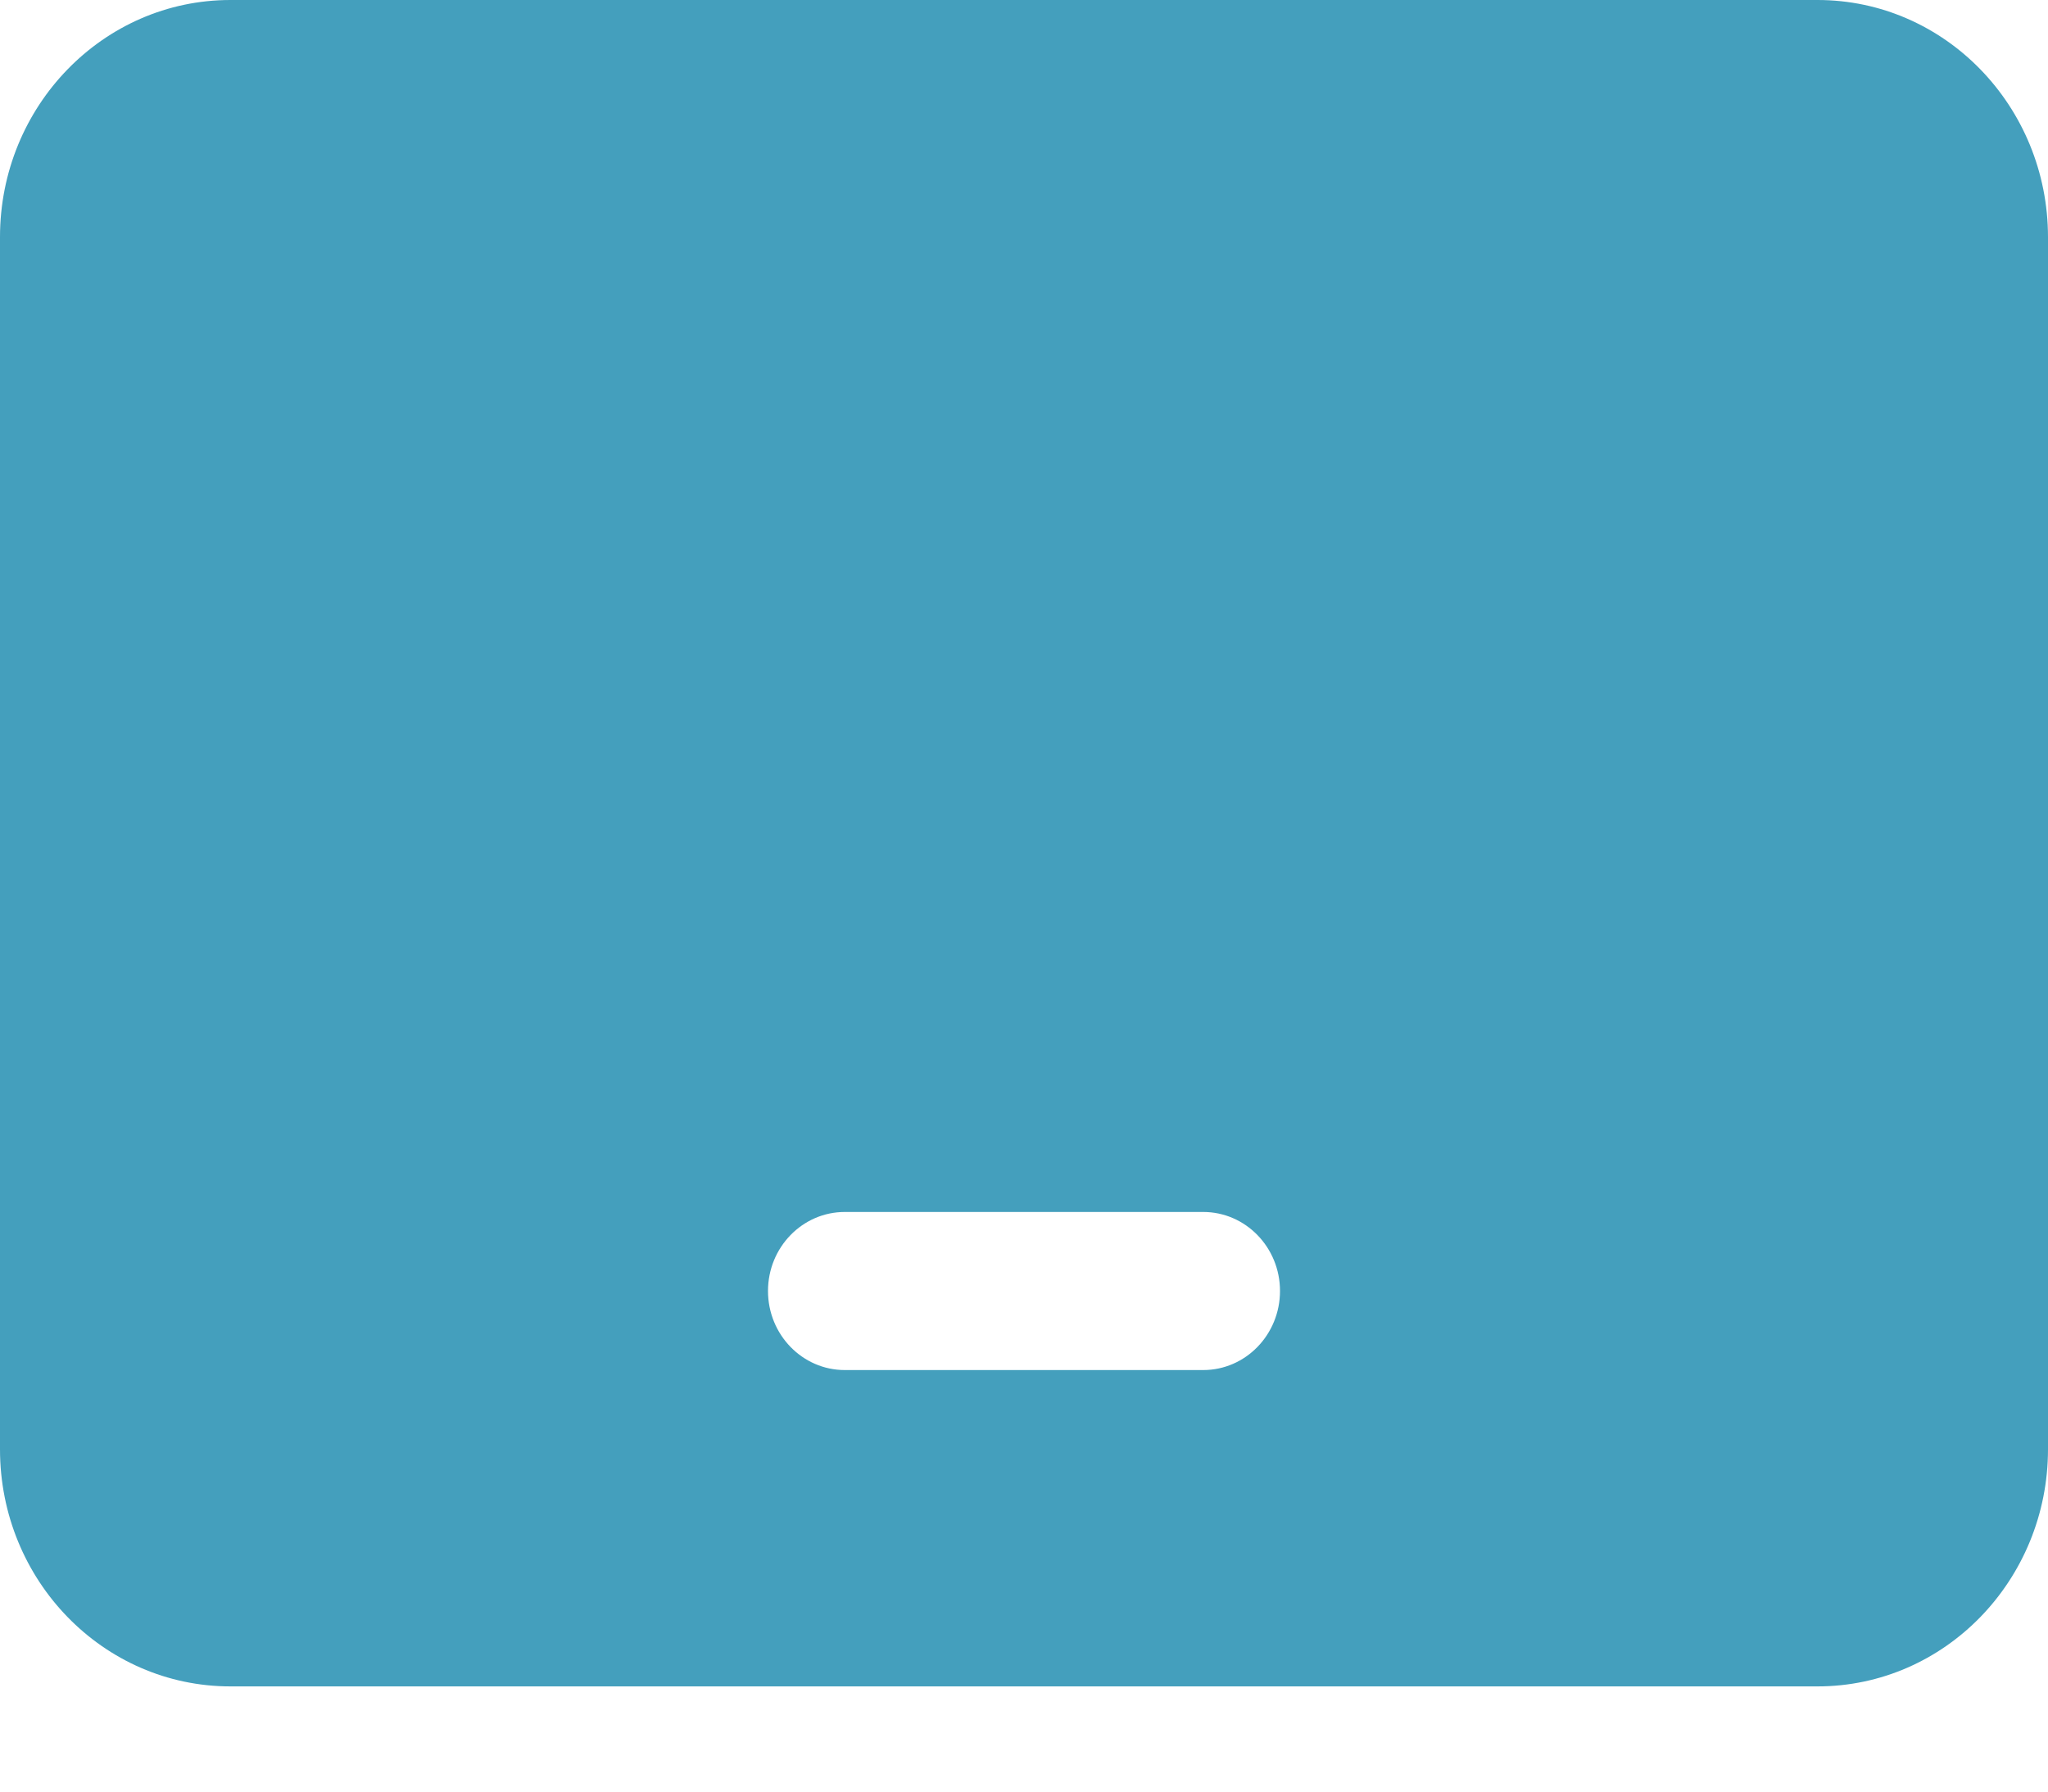
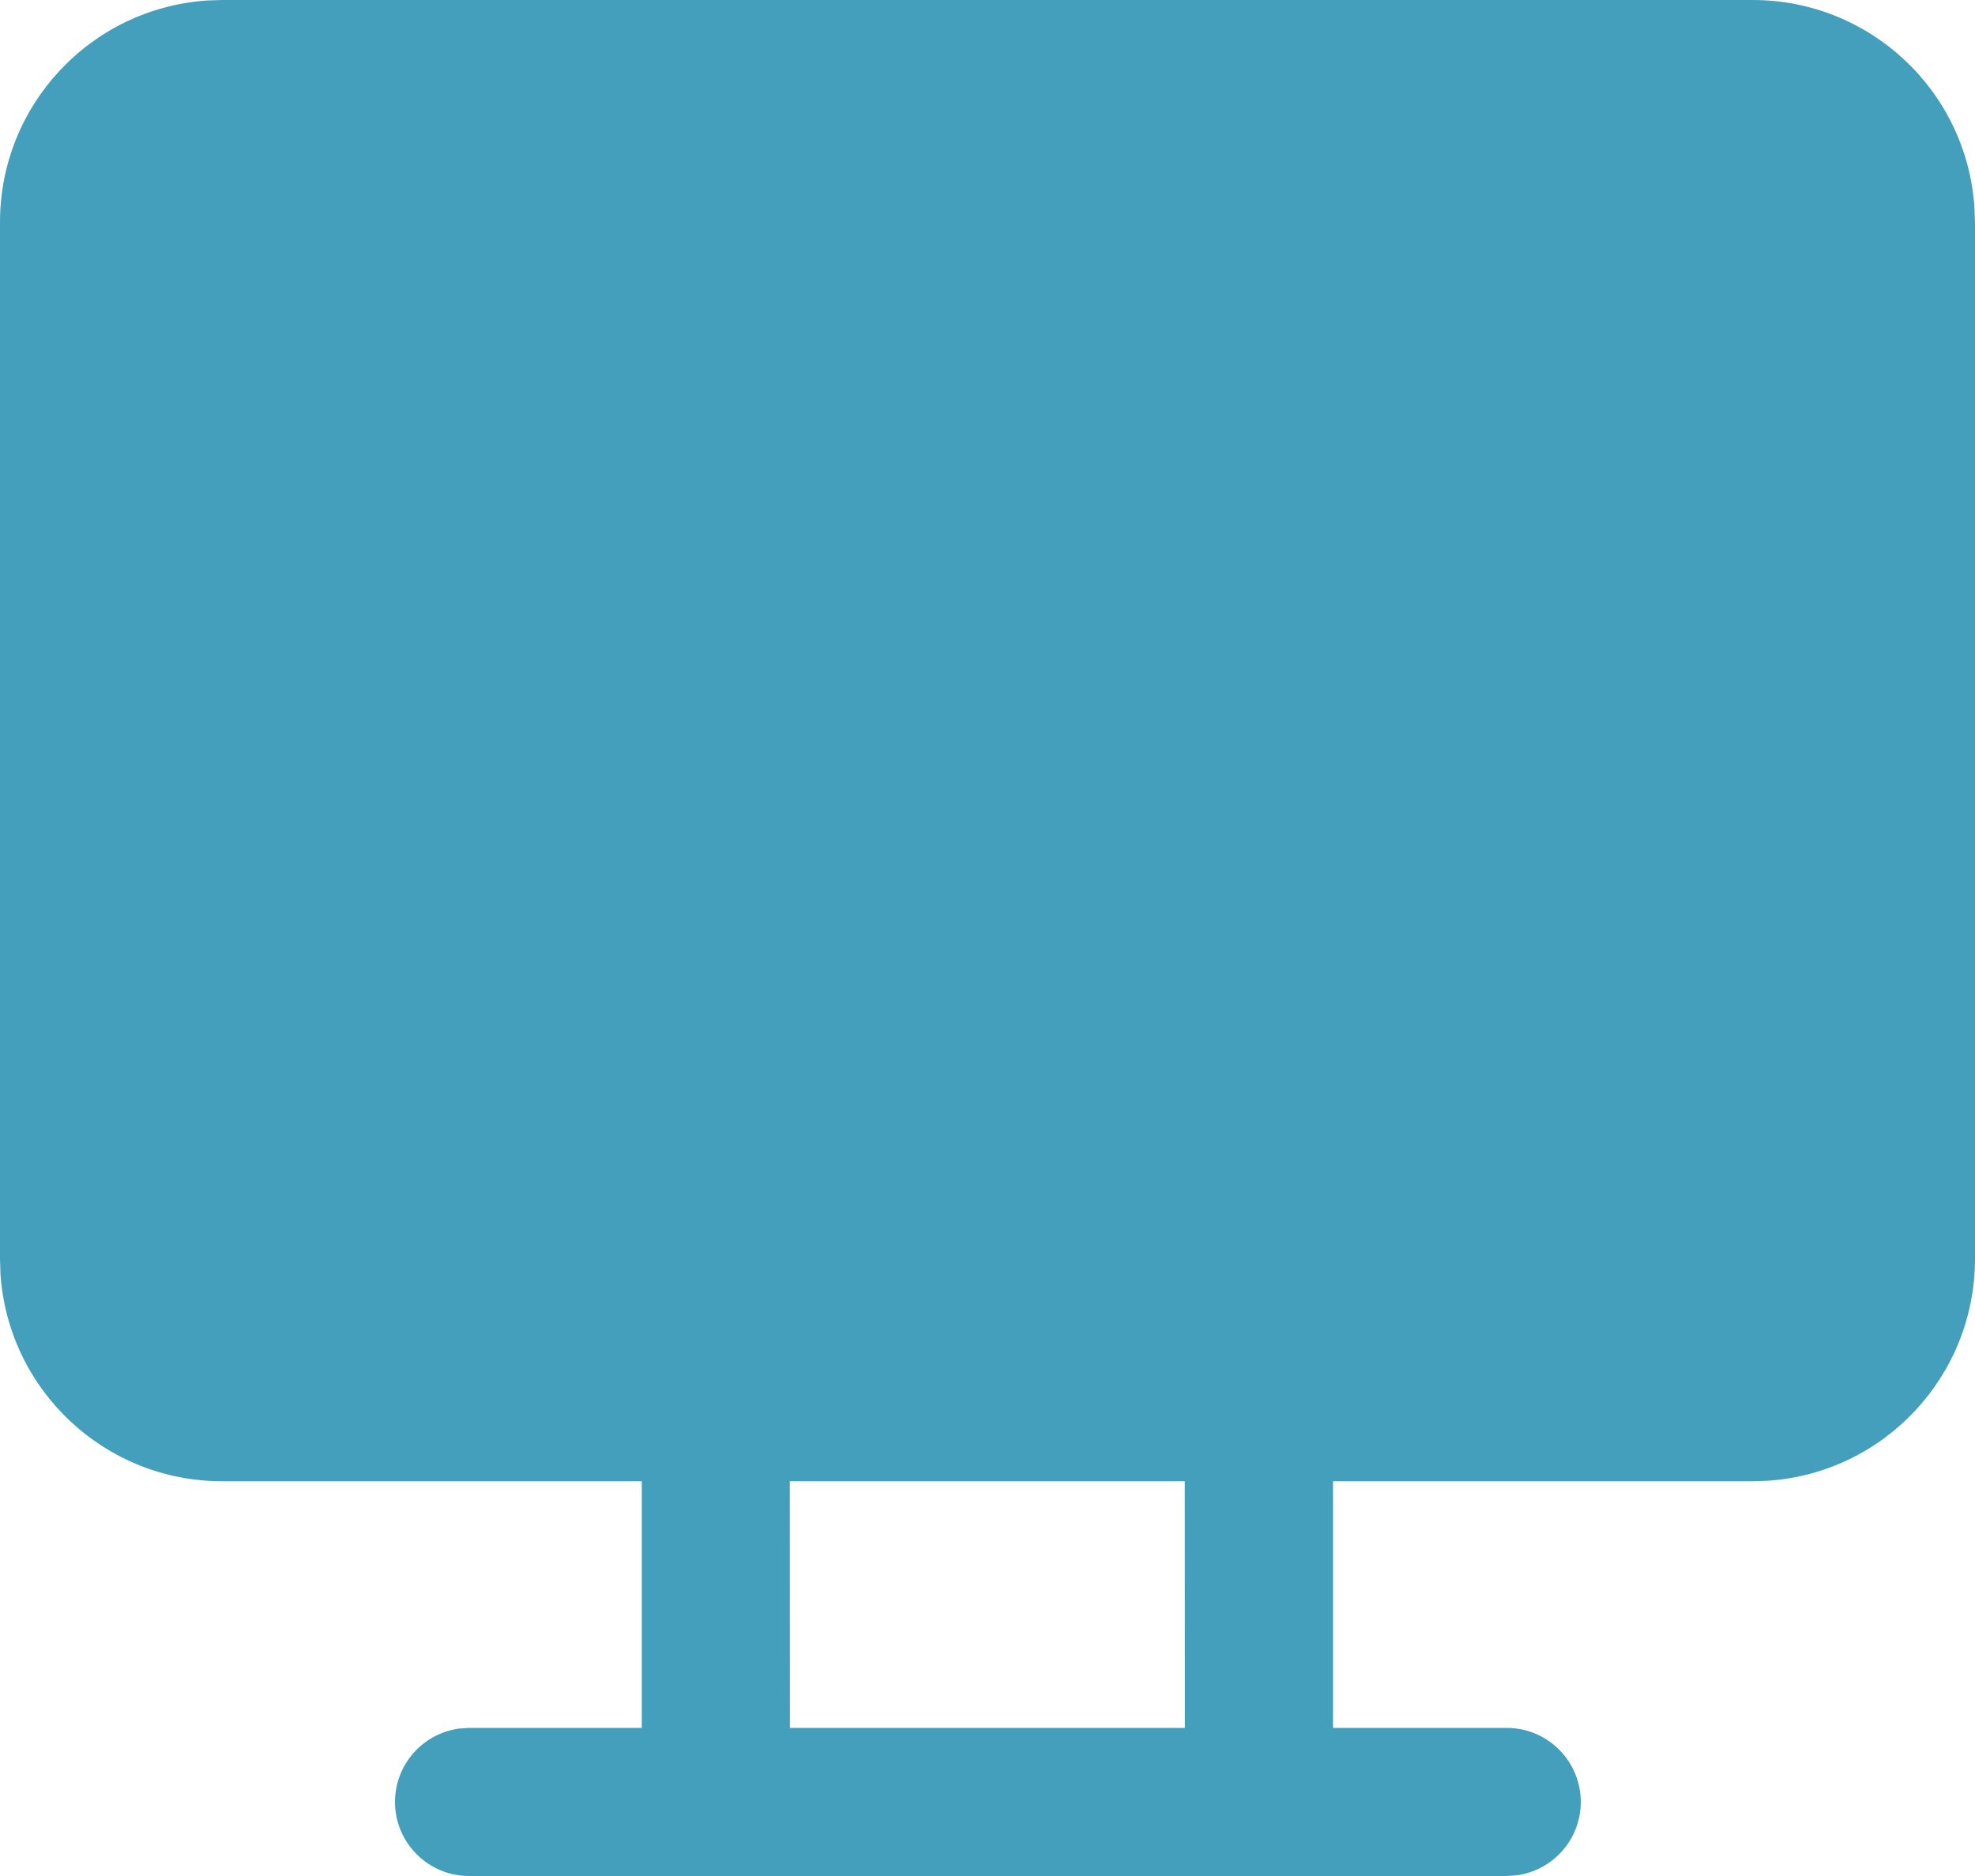
- <svg xmlns="http://www.w3.org/2000/svg" version="1.1" width="24px" height="21px">
-   <g transform="matrix(1 0 0 1 -588 -15 )">
-     <path d="M 2.7 0  L 21.299 0  C 22.79 0  23.999 1.244  24 2.779  L 24 16.988  C 23.999 18.523  22.79 19.767  21.299 19.767  L 2.7 19.767  C 1.209 19.767  0 18.523  0 16.988  L 0 2.779  C 0 1.244  1.209 0  2.7 0  Z M 14.1 14.206  L 9.9 14.206  C 9.403 14.206  9 14.621  9 15.132  C 9 15.644  9.403 16.059  9.9 16.059  L 14.1 16.059  C 14.597 16.059  15 15.644  15 15.132  C 15 14.621  14.597 14.206  14.1 14.206  Z " fill-rule="nonzero" fill="#449fbd" stroke="none" transform="matrix(1 0 0 1 588 15 )" />
+ <svg xmlns="http://www.w3.org/2000/svg" version="1.1" width="20px" height="19px">
+   <g transform="matrix(1 0 0 1 -561 -17 )">
+     <path d="M 15.25 19  L 4.75 19  C 4.336 19  4 18.664  4 18.25  C 4 17.875  4.277 17.558  4.648 17.507  L 4.75 17.5  L 6.499 17.5  L 6.499 15.002  L 2.25 15.002  C 1.067 15.002  0.086 14.086  0.005 12.906  L 0 12.752  L 0 2.25  C -0 1.067  0.916 0.086  2.096 0.005  L 2.25 0  L 17.749 0  C 18.932 -0  19.913 0.916  19.994 2.096  L 20 2.25  L 20 12.752  C 19.999 13.935  19.083 14.916  17.903 14.997  L 17.749 15.002  L 13.499 15.002  L 13.499 17.5  L 15.25 17.5  C 15.253 17.5  15.255 17.5  15.258 17.5  C 15.672 17.5  16.008 17.836  16.008 18.25  C 16.008 18.628  15.727 18.946  15.352 18.994  L 15.25 19  Z M 11.999 17.5  L 11.998 15.002  L 7.998 15.002  L 7.999 17.5  L 11.999 17.5  Z " fill-rule="nonzero" fill="#449fbd" stroke="none" transform="matrix(1 0 0 1 561 17 )" />
  </g>
</svg>
